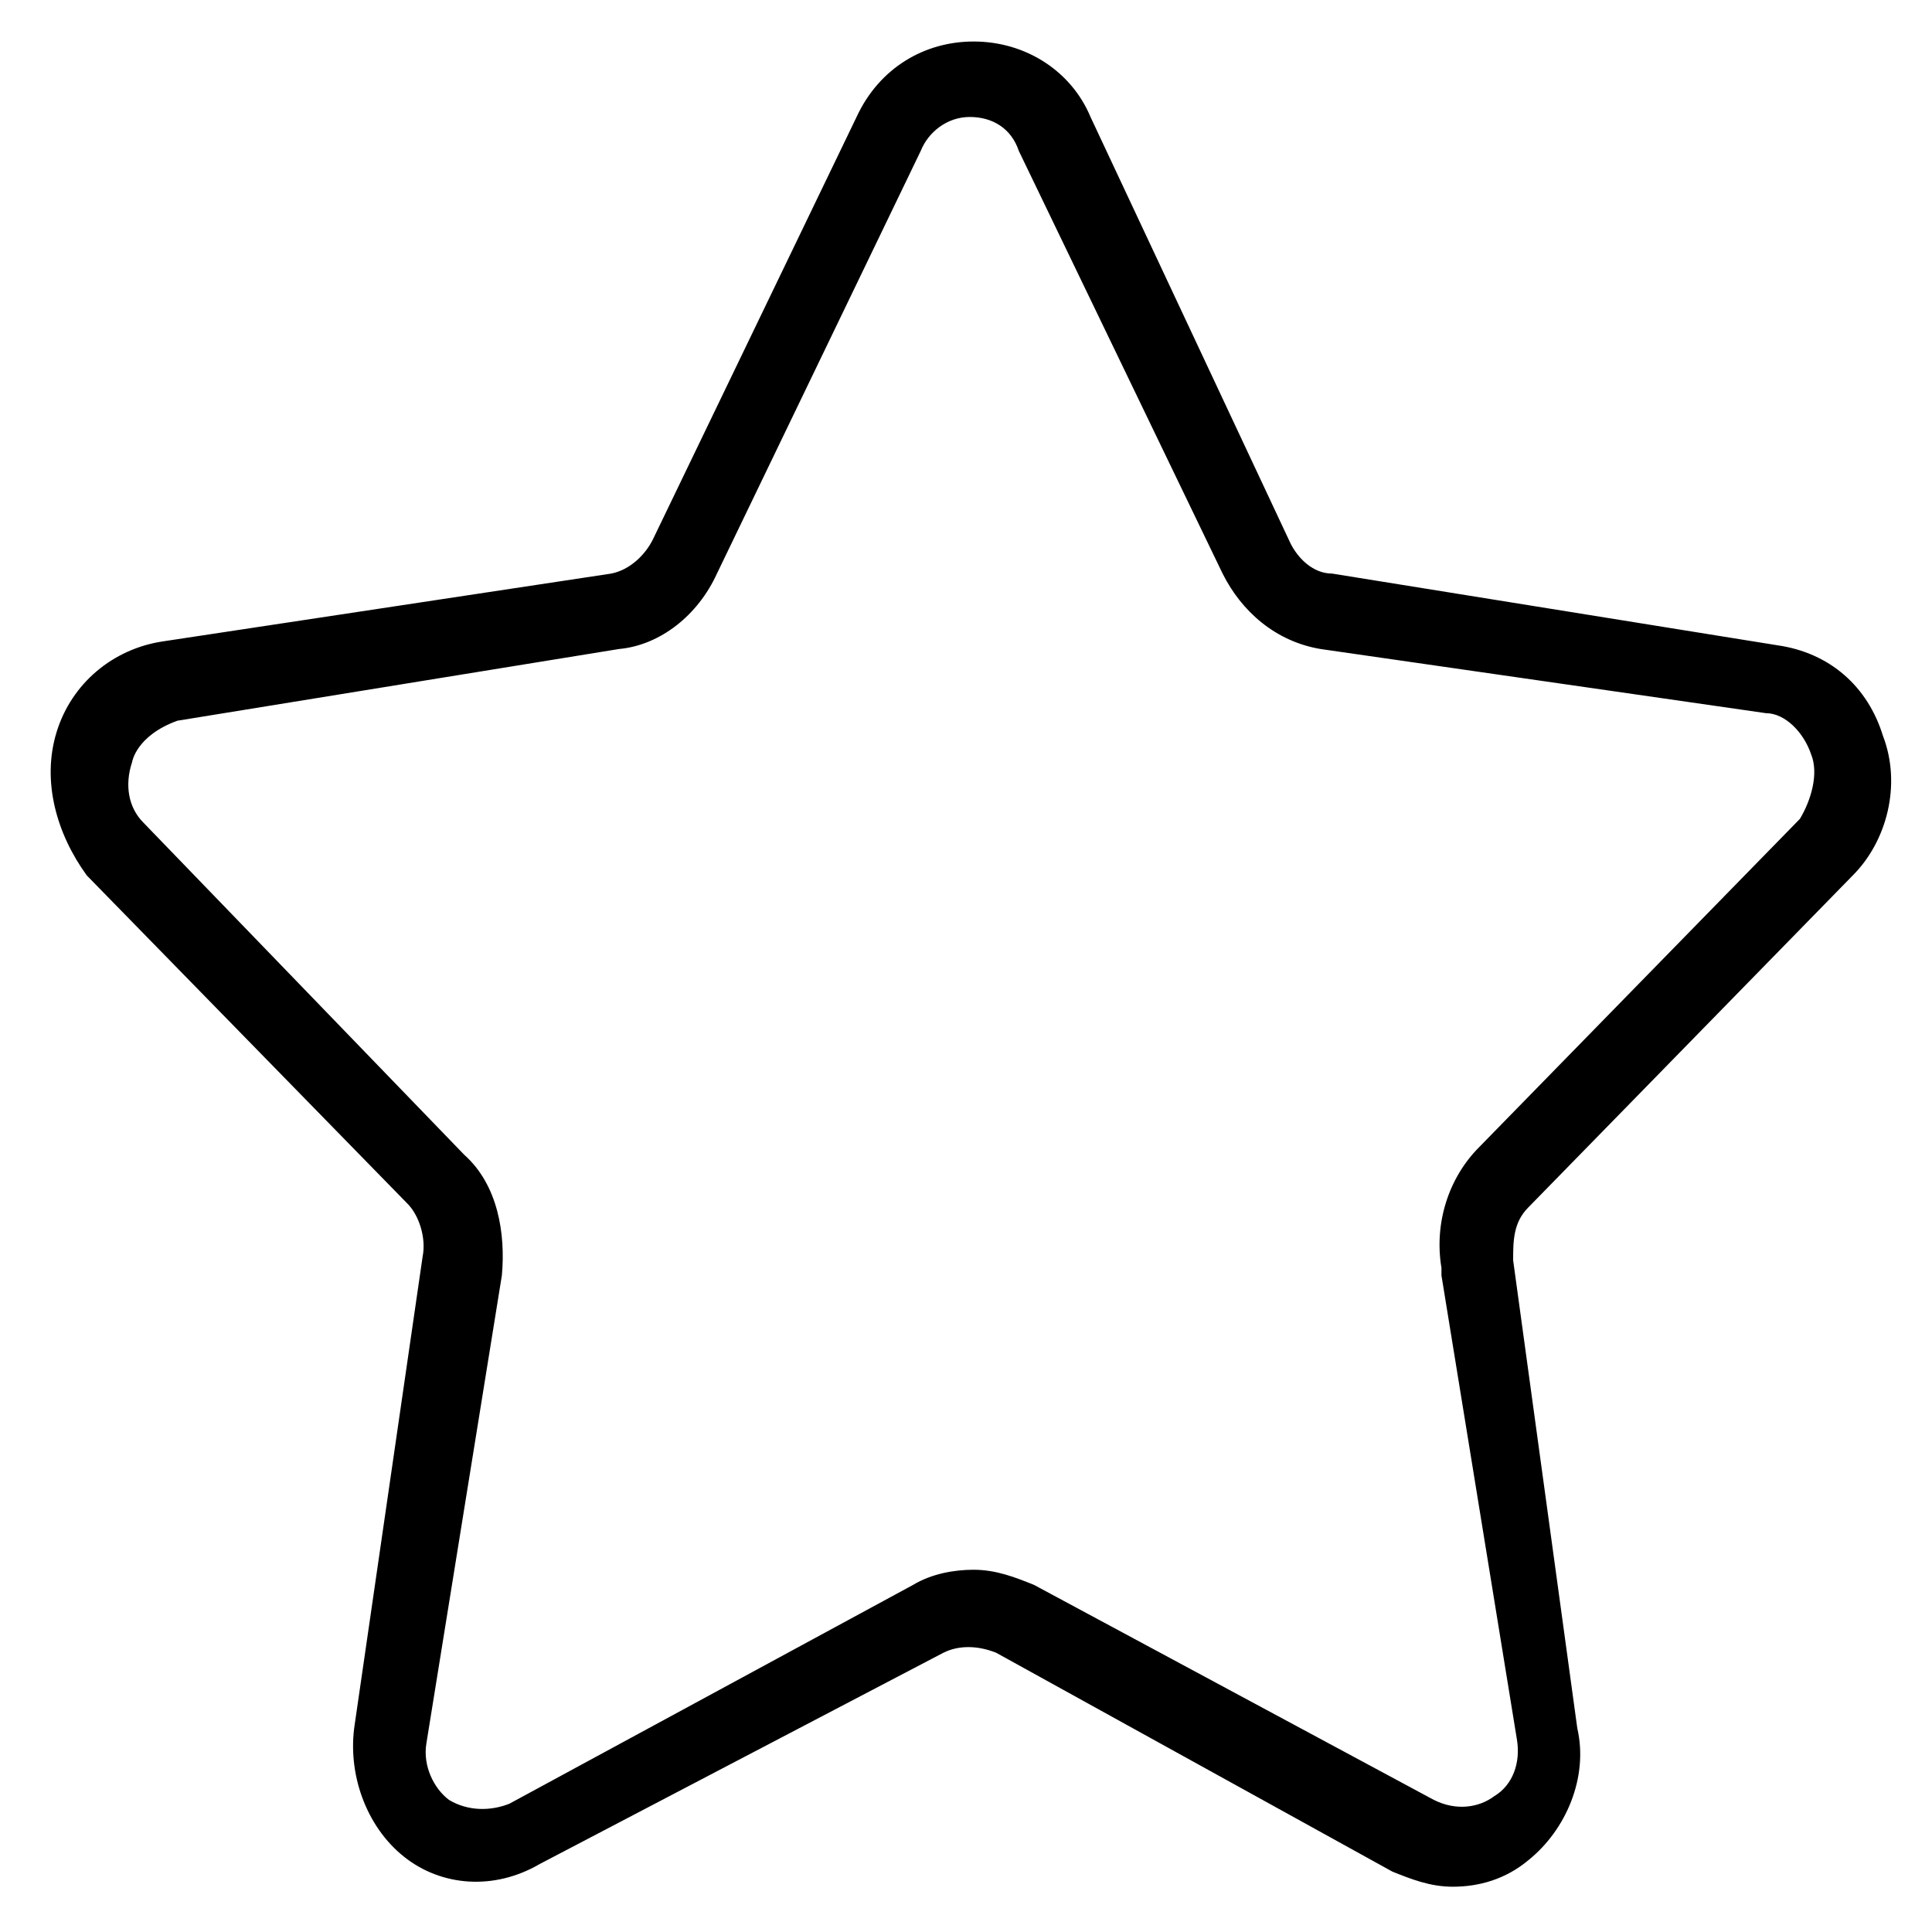
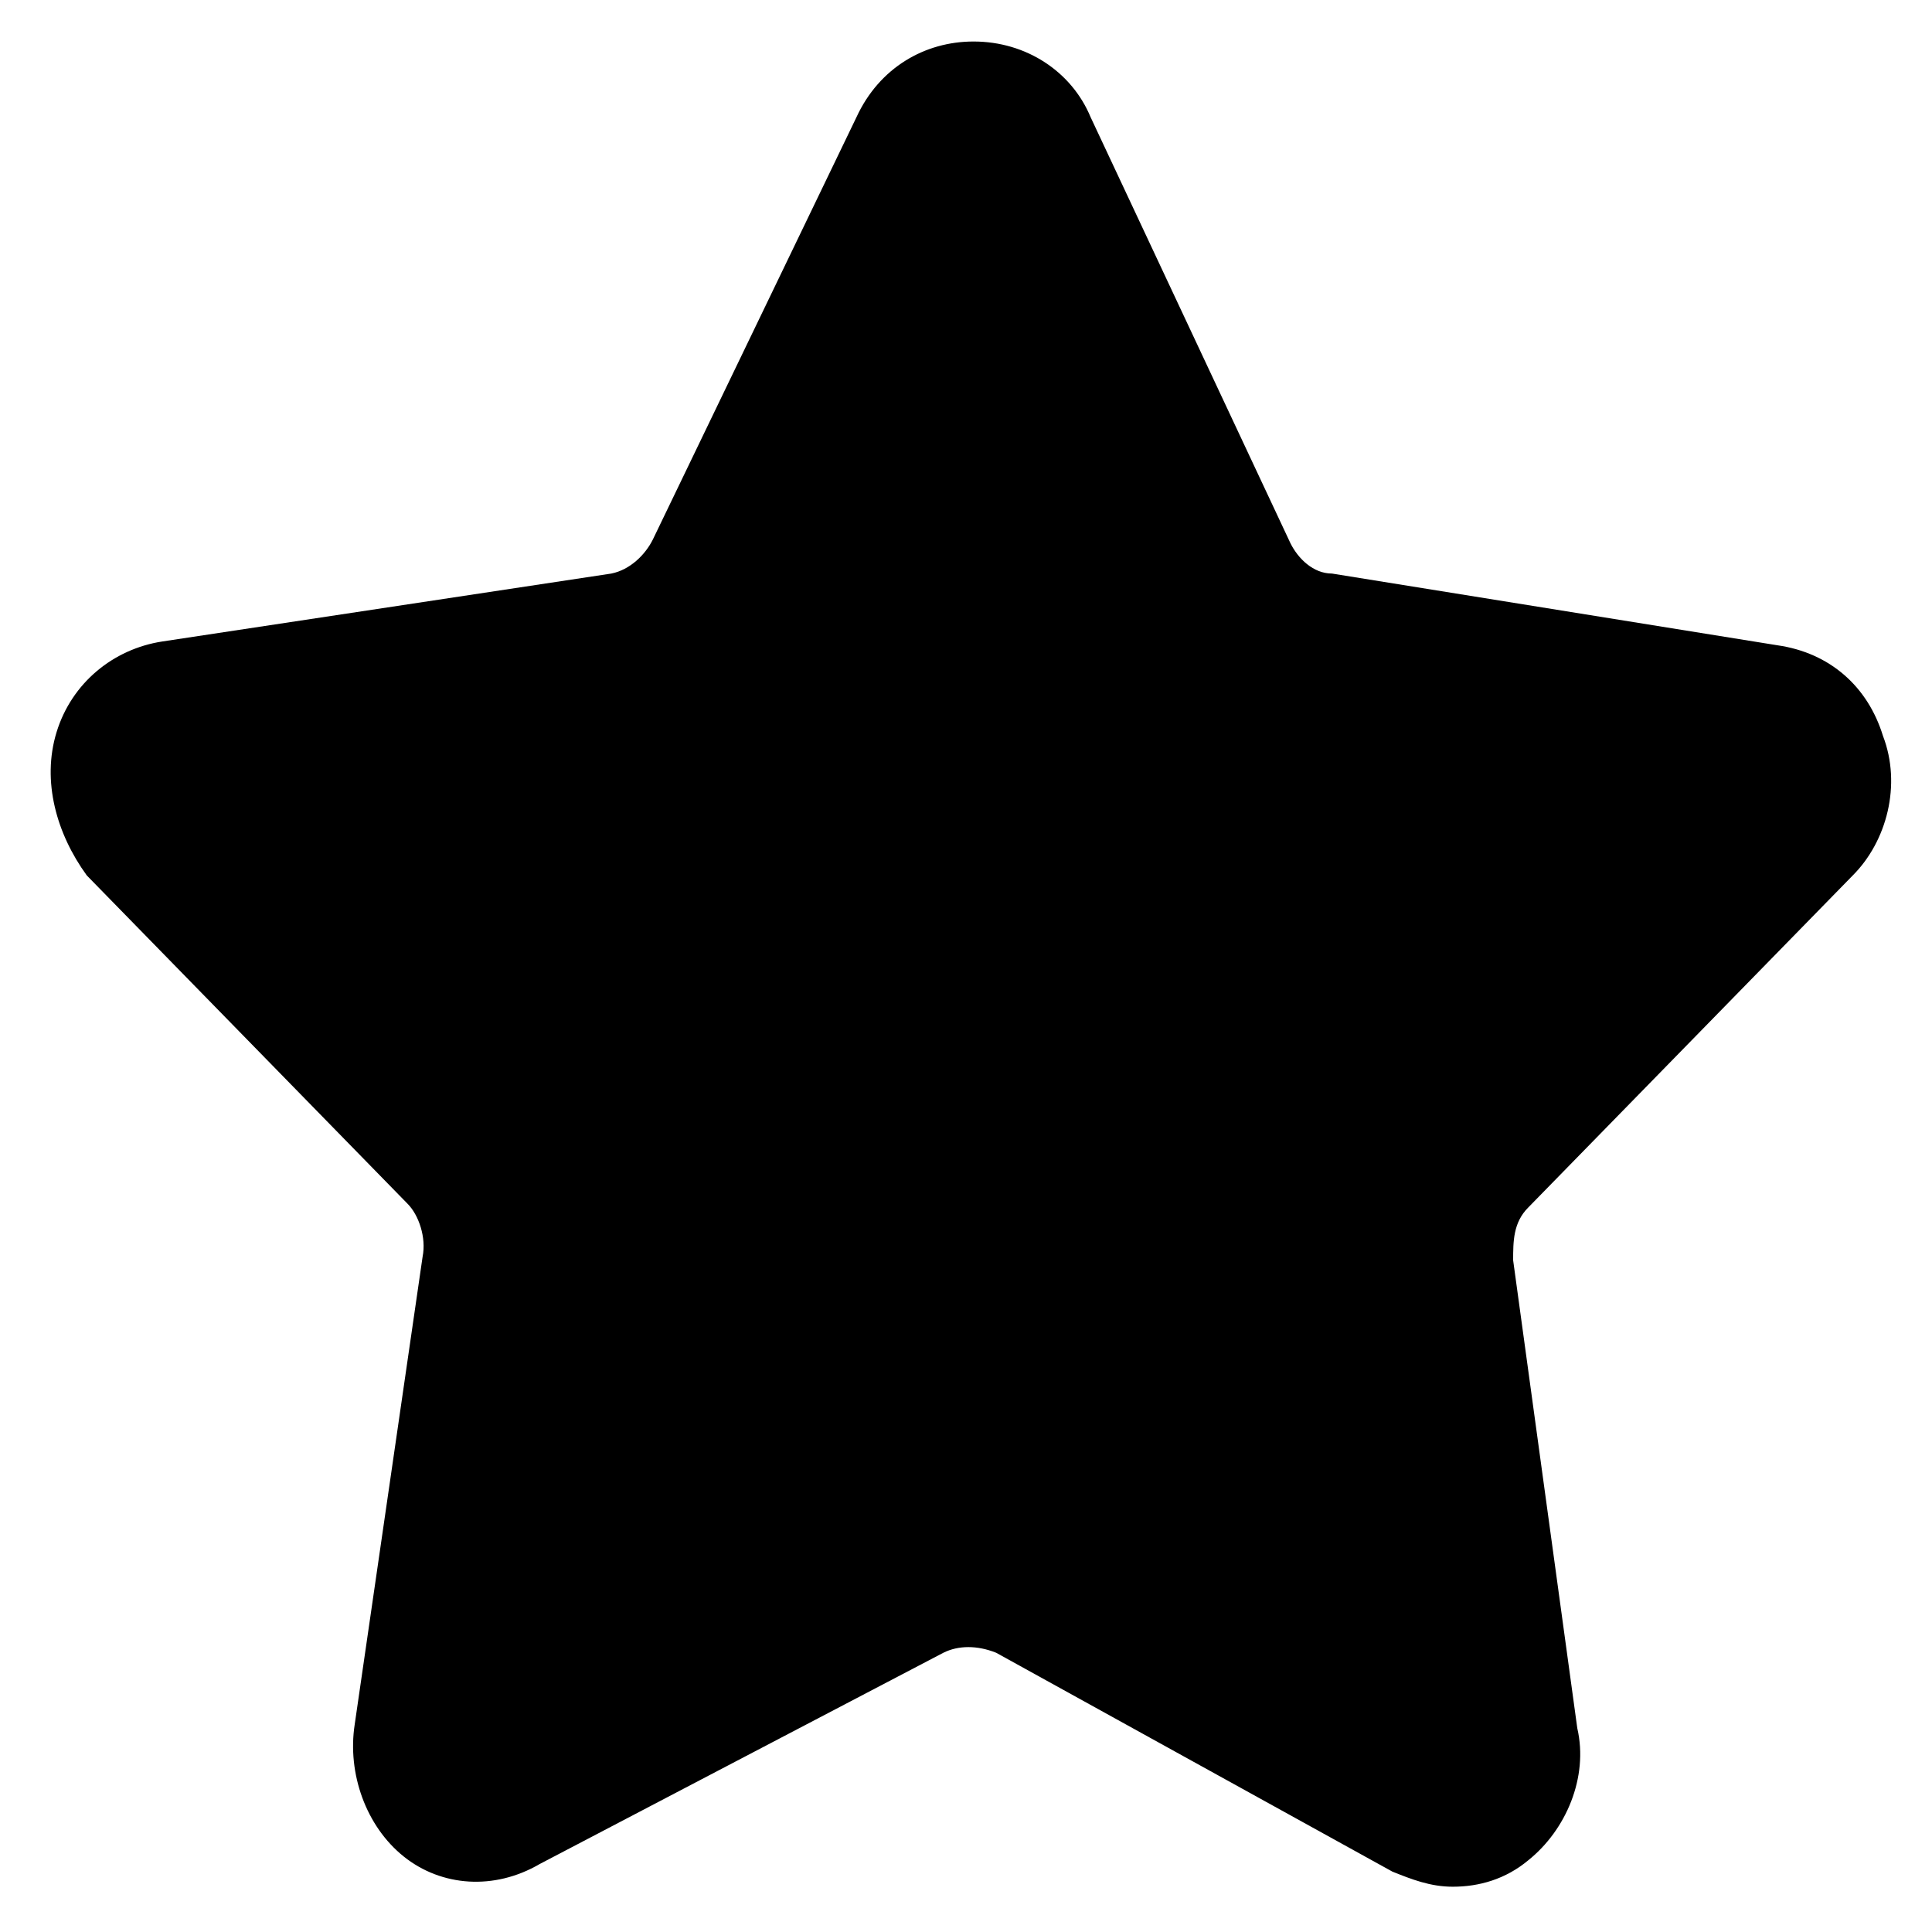
- <svg xmlns="http://www.w3.org/2000/svg" viewBox="0 0 512 512" width="512" height="512">
-   <path d="M491 232c9-9 13-24 8-37-4-13-14-22-28-24l-118-19c-5 0-9-4-11-8L289 31c-5-12-17-20-31-20-13 0-25 7-31 20l-54 112c-2 4-6 8-11 9L43 170c-13 2-24 11-28 24s0 27 8 38l85 87c3 3 5 9 4 14L94 457c-2 13 3 27 13 35s24 9 36 2l107-56c4-2 9-2 14 0l105 58c5 2 10 4 16 4 7 0 14-2 20-7 10-8 16-22 13-35l-17-124c0-5 0-10 4-14zM382 338l20 123c1 6-1 12-6 15-4 3-10 4-16 1l-106-57c-5-2-10-4-16-4-5 0-11 1-16 4l-107 58c-5 2-11 2-16-1-4-3-7-9-6-15l20-124c1-11-1-24-10-32l-85-88c-4-4-5-10-3-16 0 0 1-7 12-11l117-19c11-1 21-9 26-20l54-112c2-5 7-9 13-9s11 3 13 9l54 112c5 10 14 18 26 20l118 17c5 0 10 5 12 11 2 5 0 12-3 17l-85 87c-8 8-12 20-10 32z" />
+ <svg xmlns="http://www.w3.org/2000/svg" viewBox="0 0 512 512" width="512" height="512" version="1.1" id="svg4">
+   <defs id="defs8" />
+   <path d="m 491,232 c 9,-9 13,-24 8,-37 -4,-13 -14,-22 -28,-24 L 353,152 c -5,0 -9,-4 -11,-8 L 289,31 c -5,-12 -17,-20 -31,-20 -13,0 -25,7 -31,20 l -54,112 c -2,4 -6,8 -11,9 L 43,170 c -13,2 -24,11 -28,24 -4,13 0,27 8,38 l 85,87 c 3,3 5,9 4,14 L 94,457 c -2,13 3,27 13,35 10,8 24,9 36,2 l 107,-56 c 4,-2 9,-2 14,0 l 105,58 c 5,2 10,4 16,4 7,0 14,-2 20,-7 10,-8 16,-22 13,-35 L 401,334 c 0,-5 0,-10 4,-14 z" id="path2" style="fill:#000000;fill-opacity:1;stroke:none" />
</svg>
